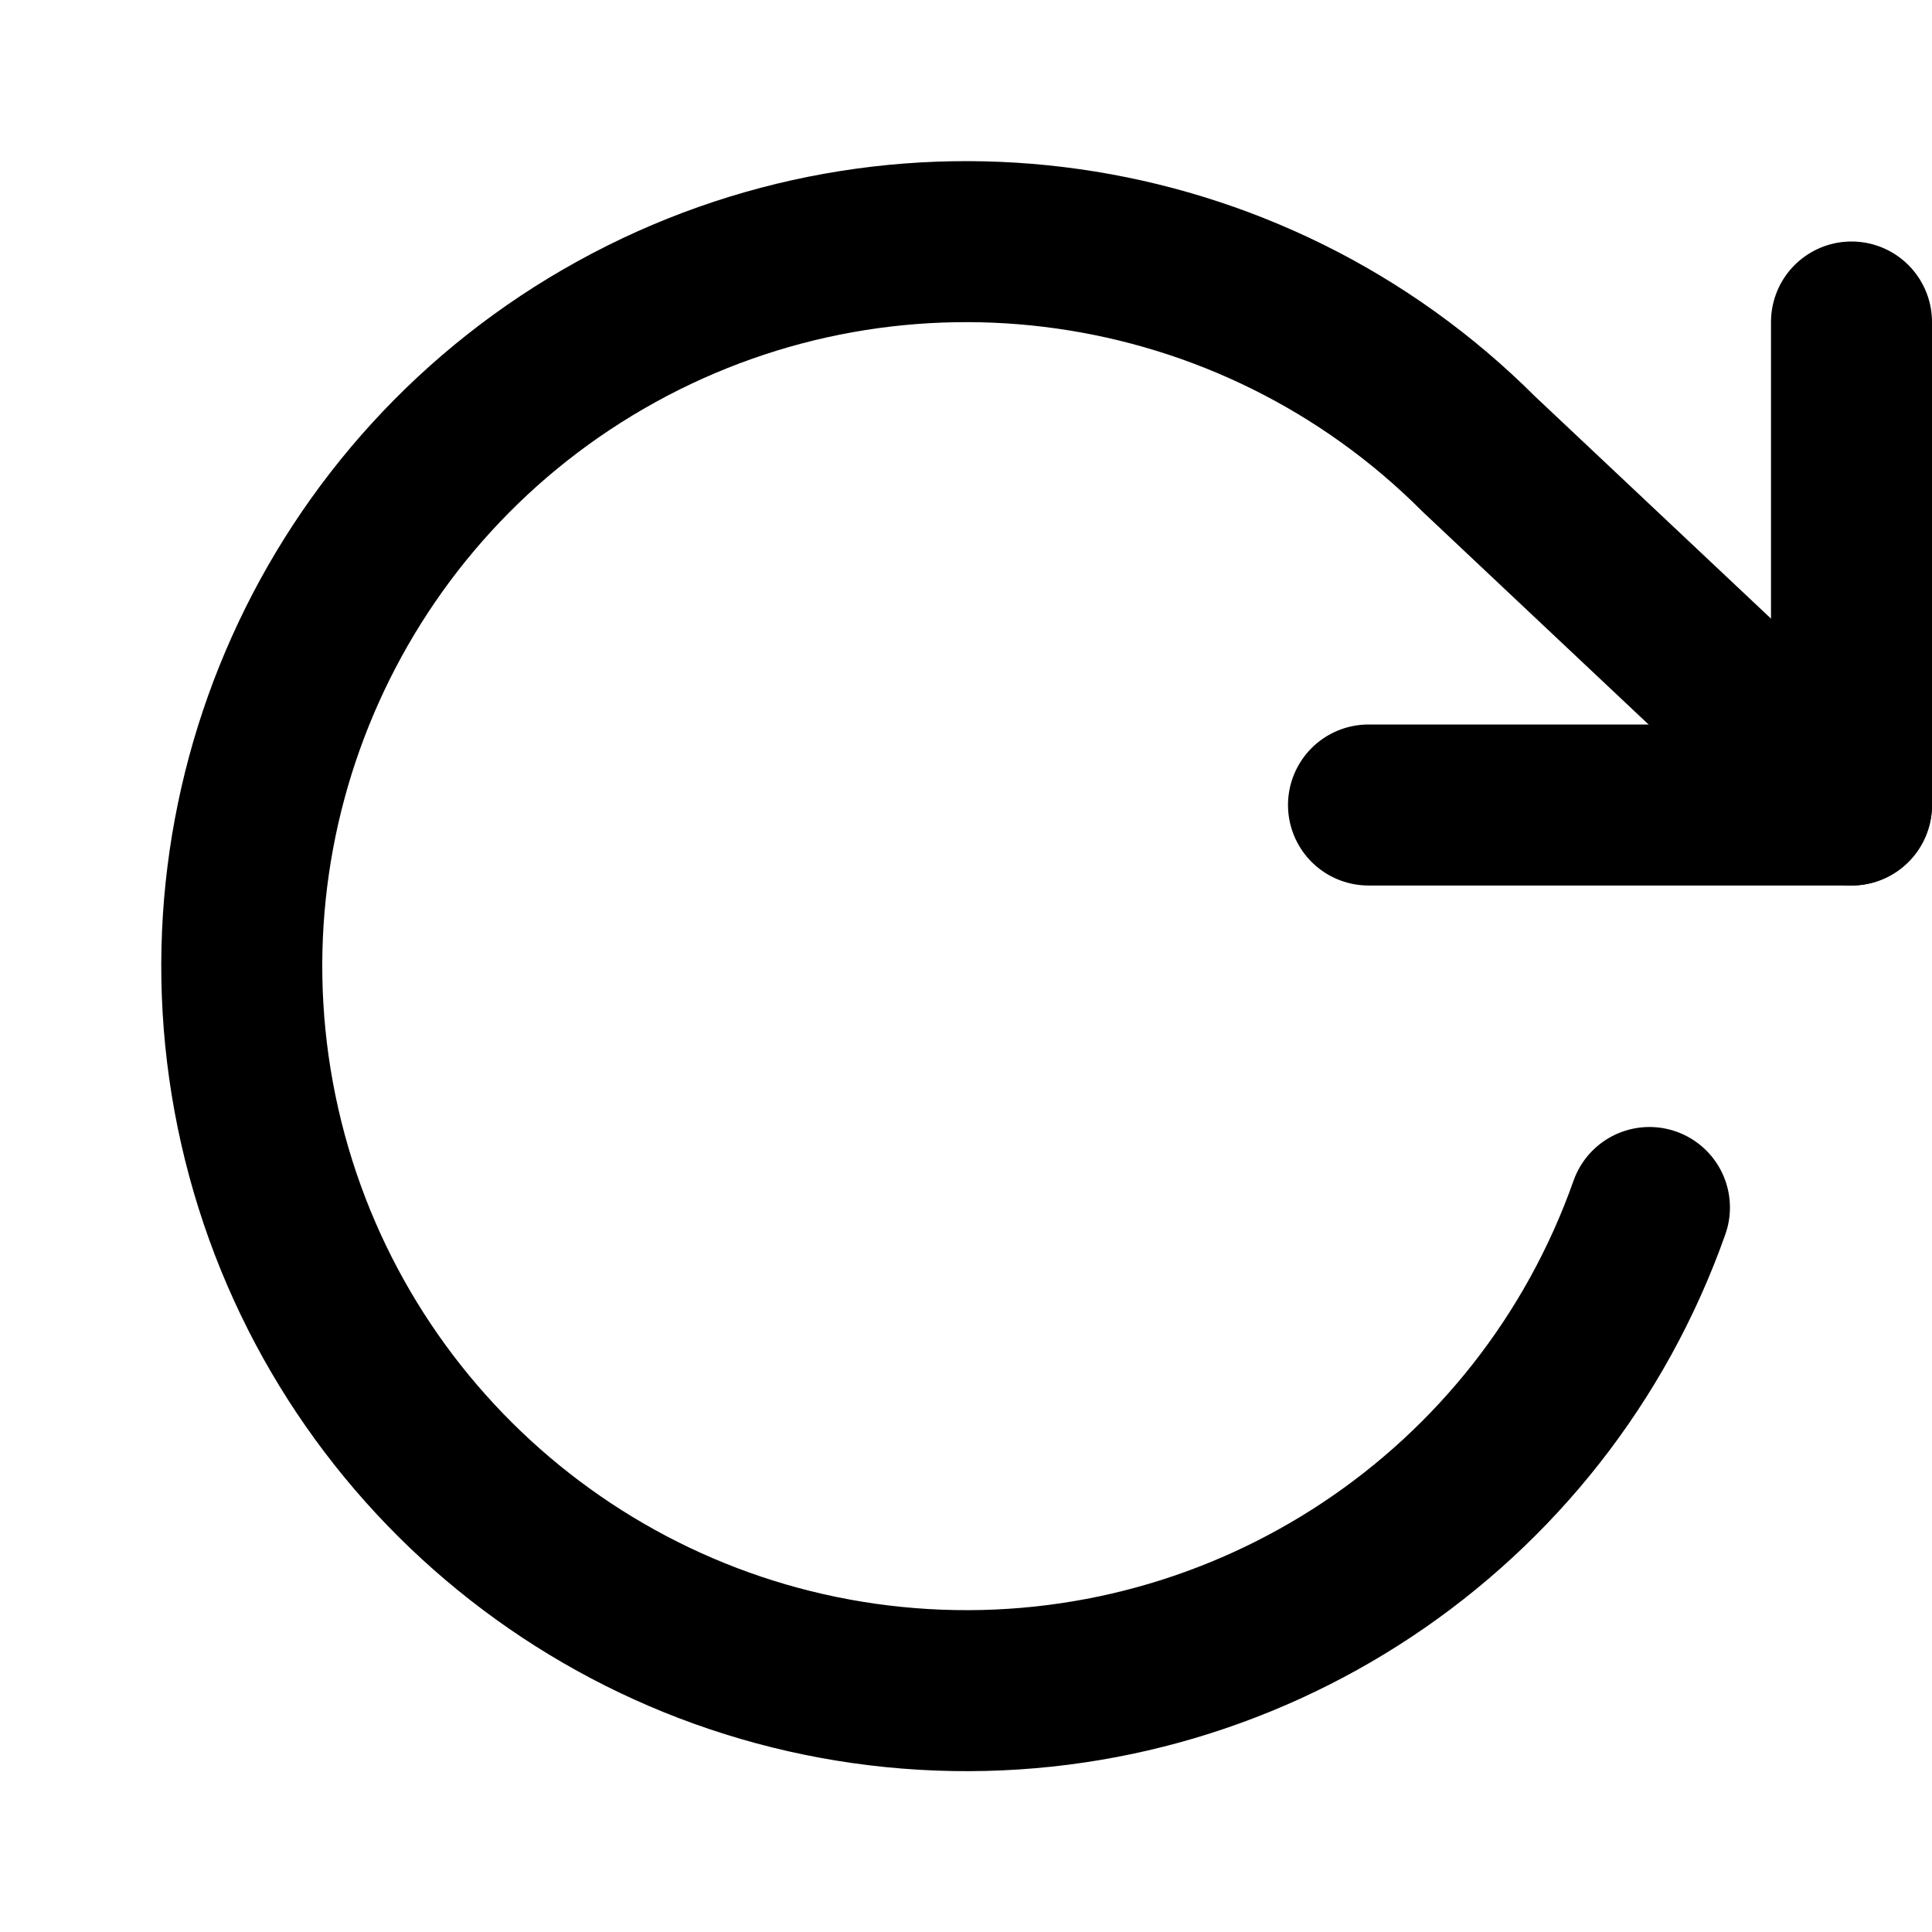
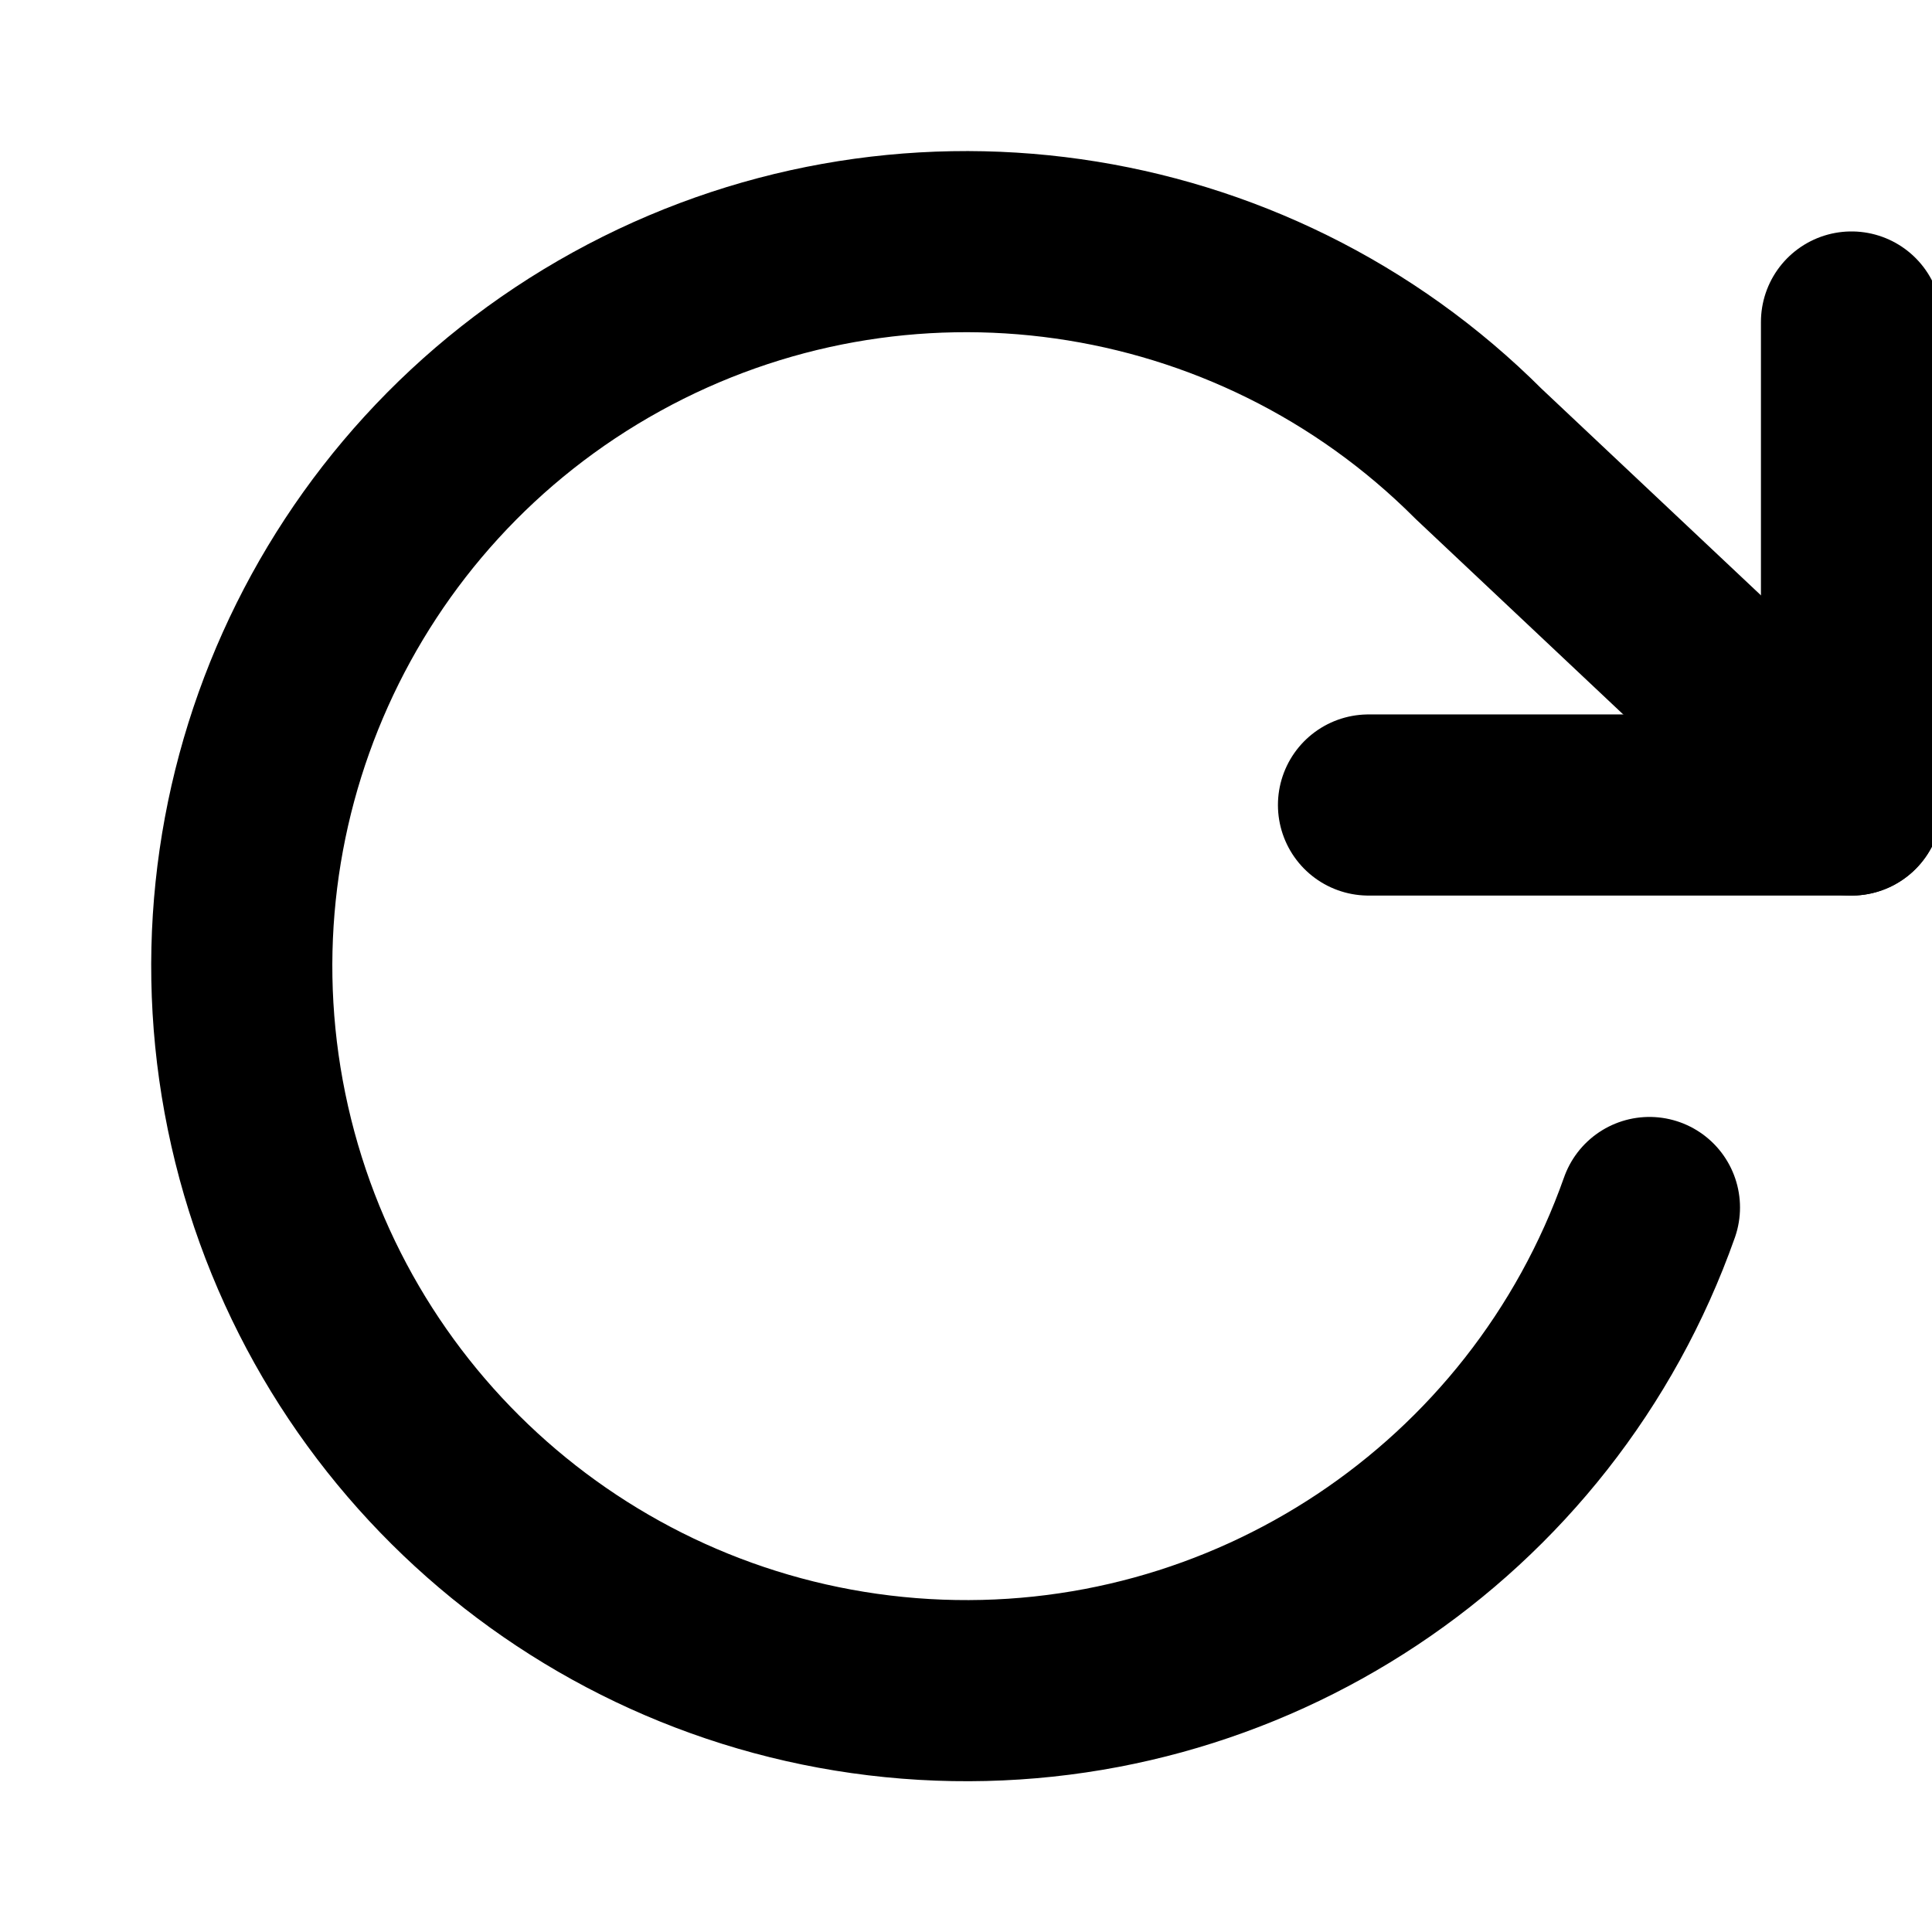
<svg xmlns="http://www.w3.org/2000/svg" viewBox="0 0 24 24">
-   <polyline fill="none" stroke="currentColor" stroke-width="2" stroke-linecap="round" stroke-linejoin="round" points="23 4 23 10 17 10" />
-   <path fill="none" stroke="currentColor" stroke-width="2" stroke-linecap="round" stroke-linejoin="round" d="M20.49 15a9 9 0 1 1-2.12-9.36L23 10" />
+   <polyline fill="none" stroke="currentColor" stroke-width="2.25" stroke-linecap="round" stroke-linejoin="round" points="23 4 23 10 17 10" />
+   <path fill="none" stroke="currentColor" stroke-width="2.25" stroke-linecap="round" stroke-linejoin="round" d="M20.49 15a9 9 0 1 1-2.12-9.36L23 10" />
</svg>
